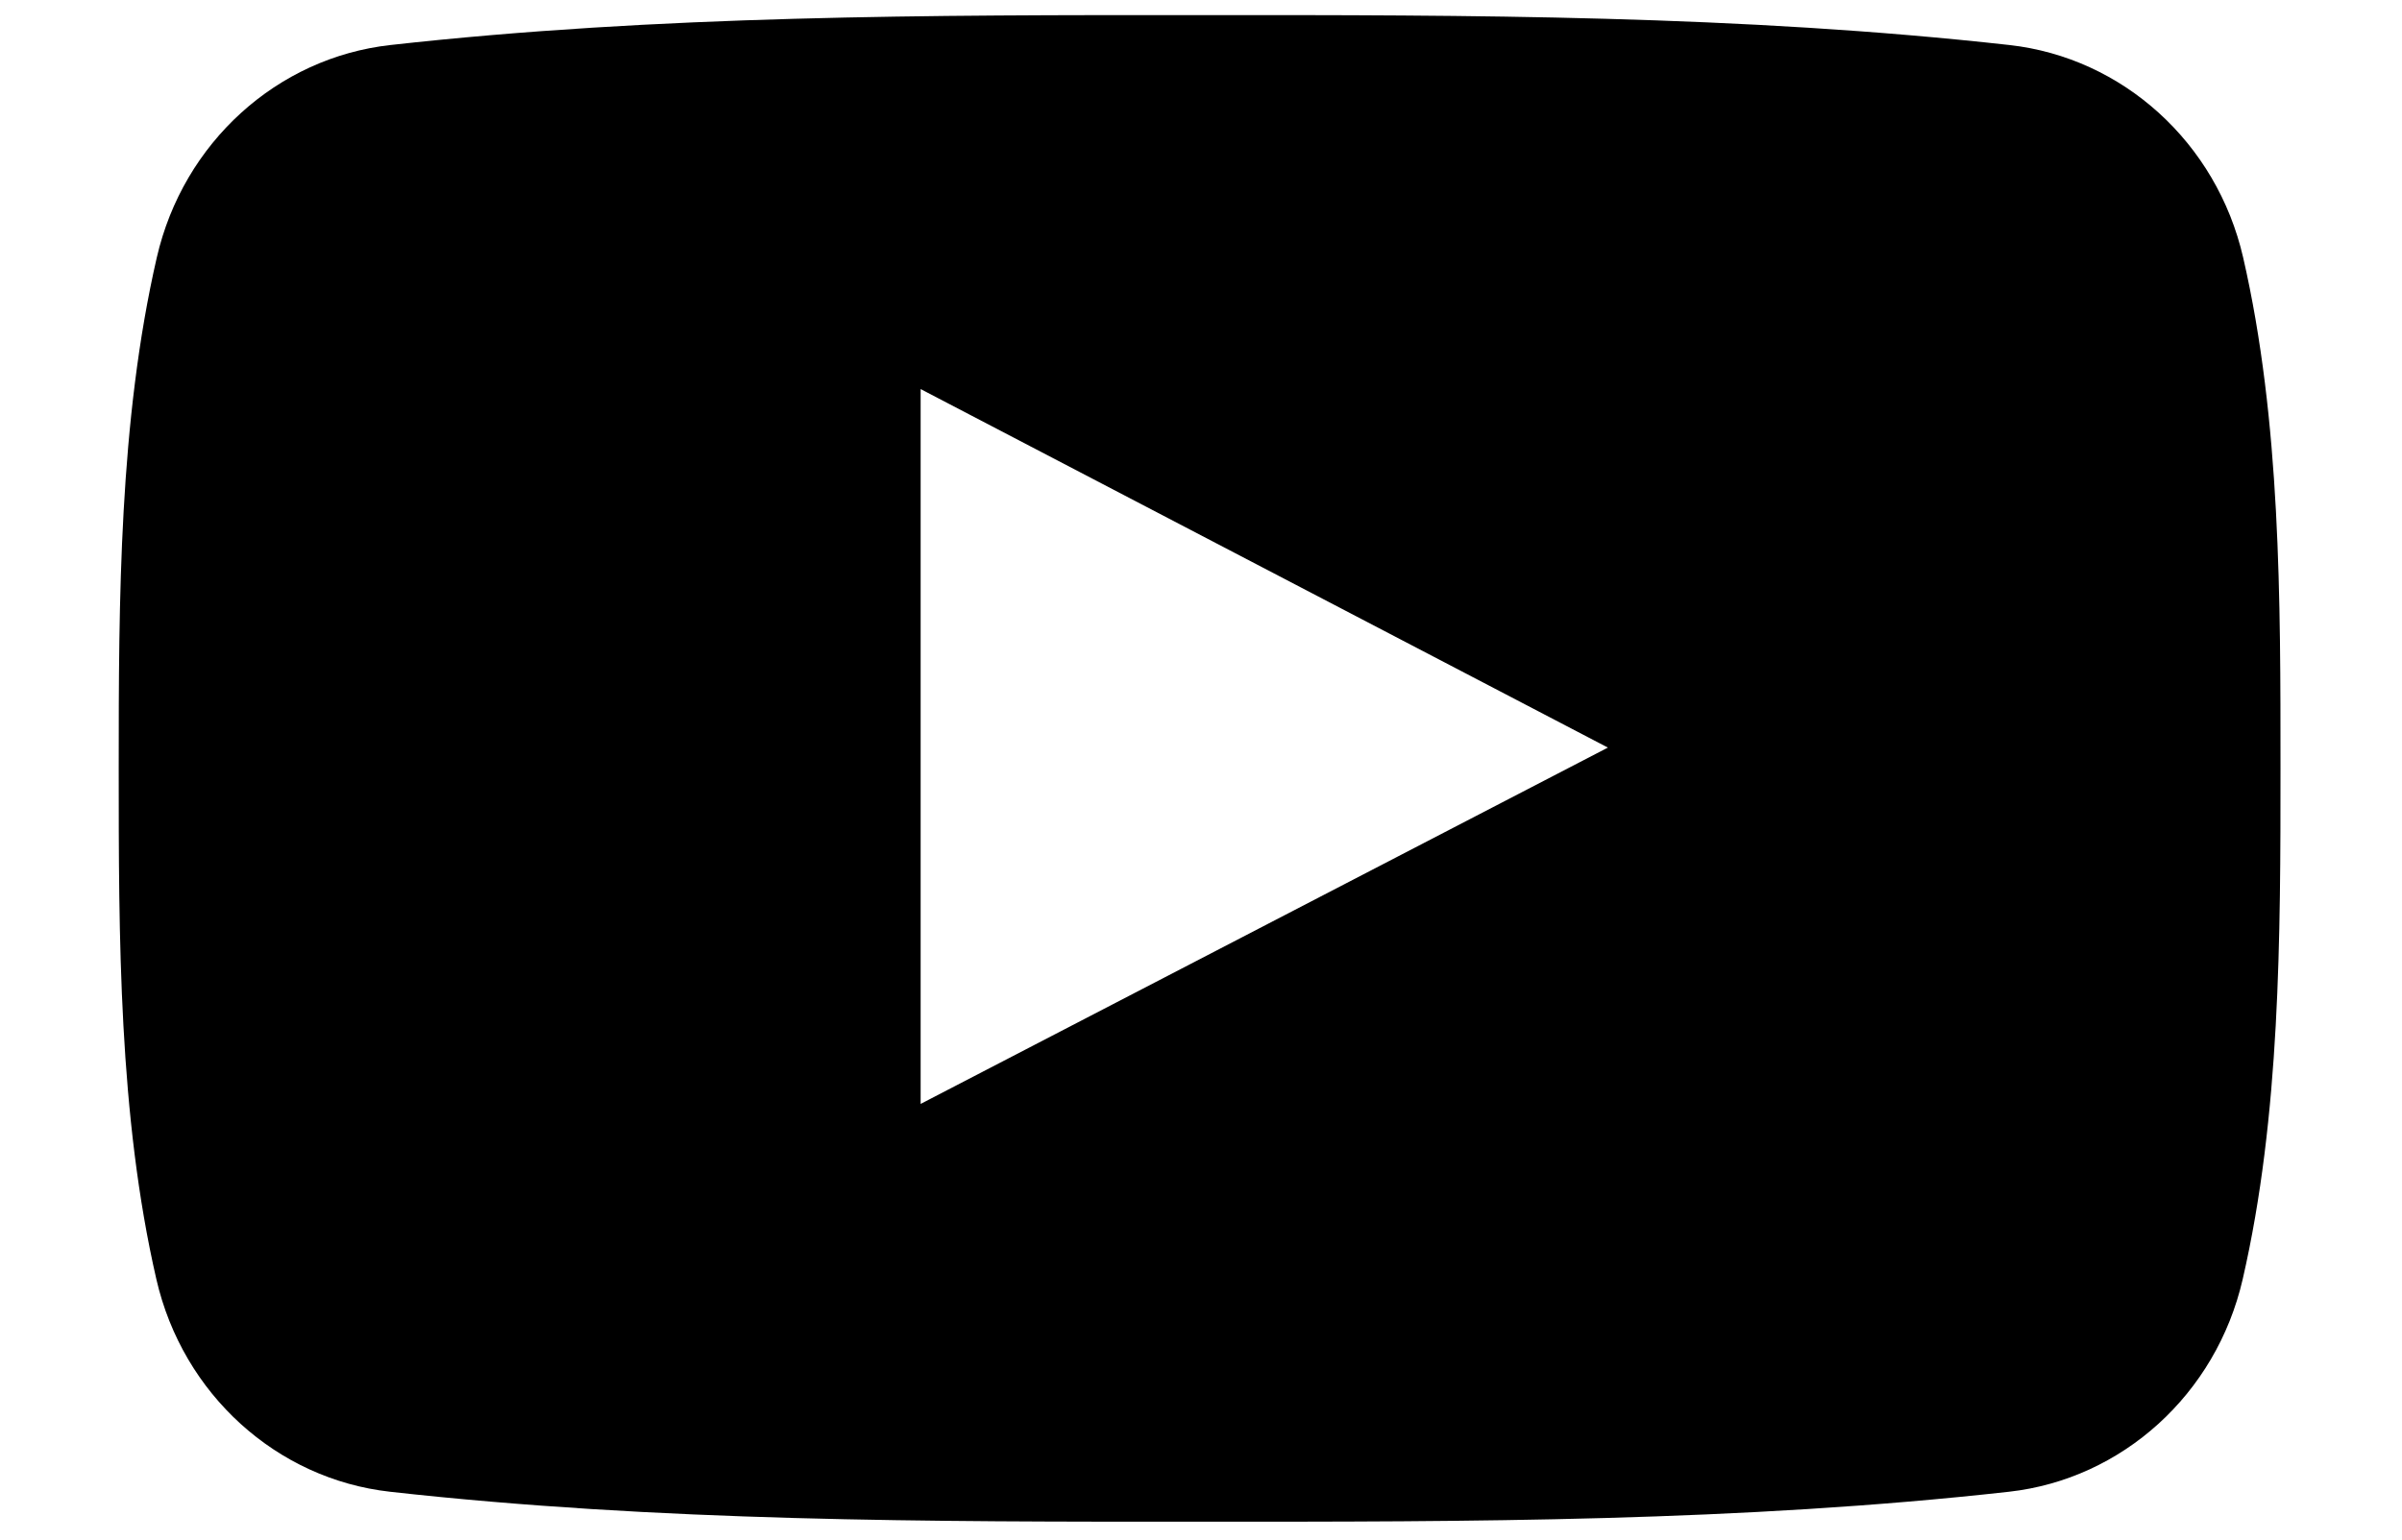
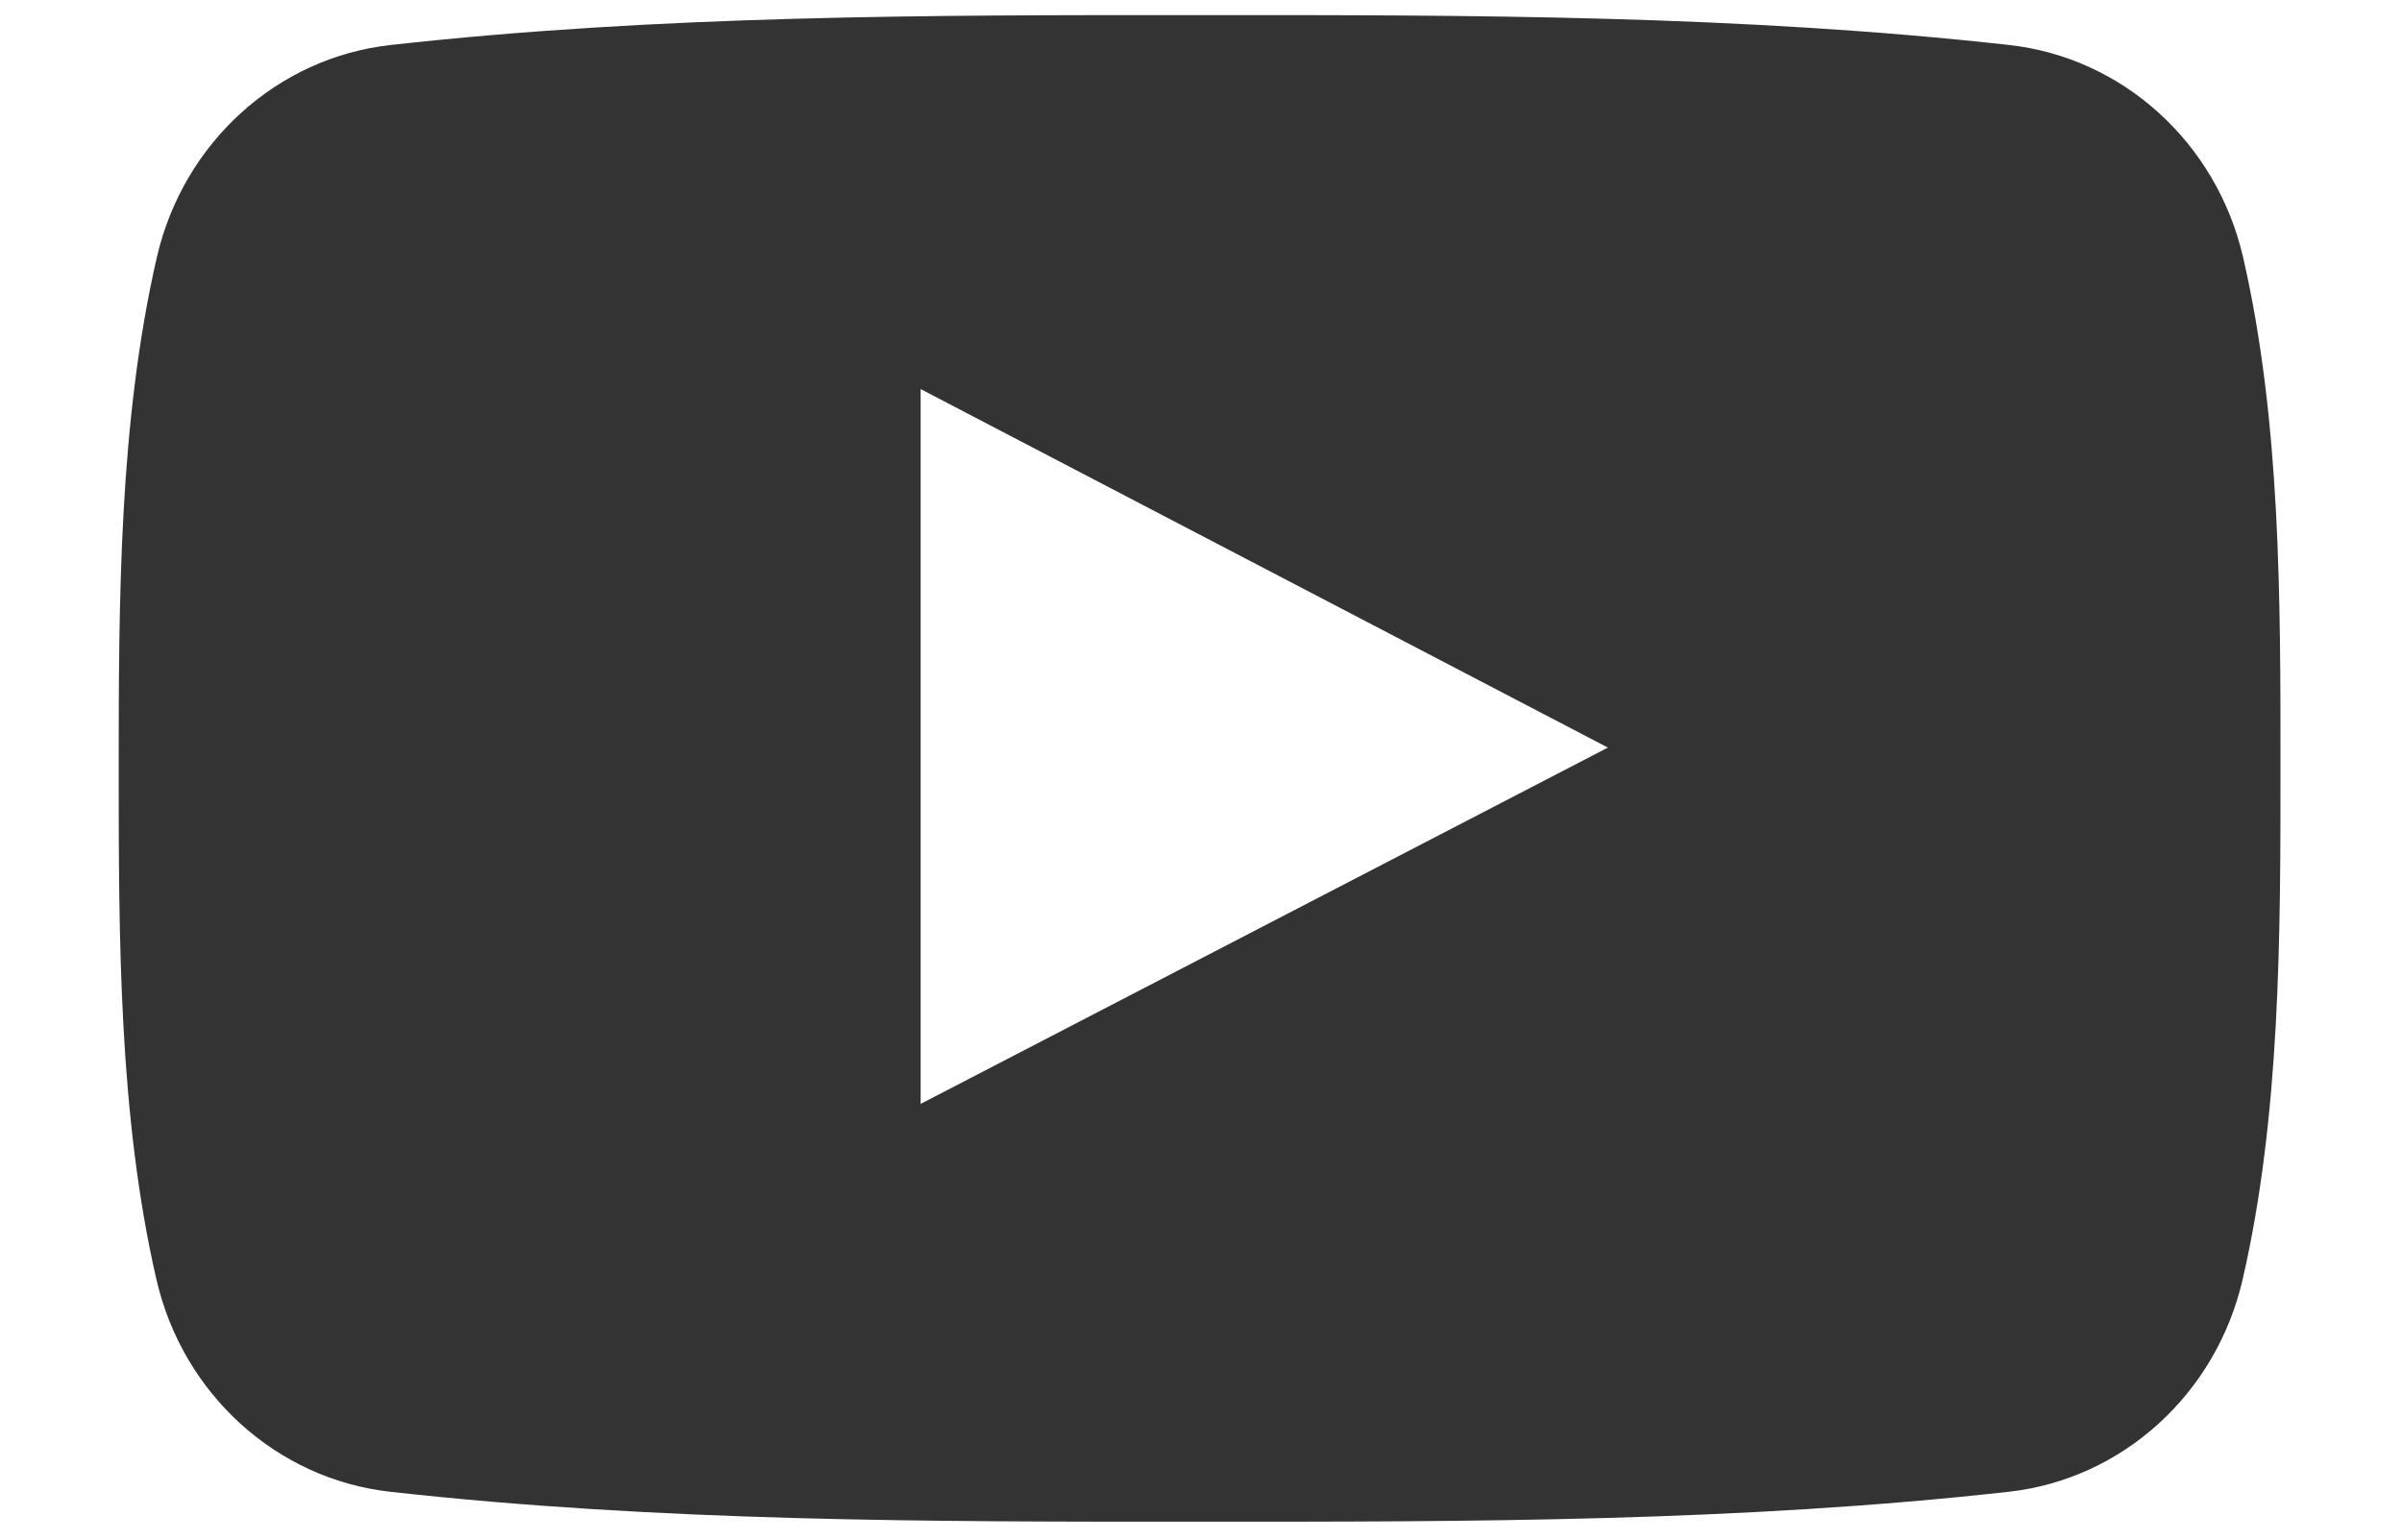
<svg xmlns="http://www.w3.org/2000/svg" width="78" height="50" viewBox="0 0 97 69">
-   <path d="M95.201,11.538 C94.015,6.386 89.801,2.585 84.728,2.018 C72.715,0.677 60.556,0.67 48.453,0.677 C36.348,0.67 24.187,0.677 12.174,2.018 C7.104,2.585 2.893,6.386 1.707,11.538 C0.019,18.875 0,26.884 0,34.438 C0,41.992 0,50 1.688,57.336 C2.872,62.487 7.084,66.288 12.157,66.856 C24.169,68.198 36.329,68.205 48.434,68.198 C60.541,68.205 72.698,68.198 84.709,66.856 C89.779,66.289 93.994,62.488 95.18,57.336 C96.869,49.999 96.875,41.991 96.875,34.438 C96.875,26.884 96.889,18.875 95.201,11.538 Z M35.936,49.474 C35.936,38.758 35.936,28.154 35.936,17.437 C46.203,22.794 56.402,28.115 66.734,33.505 C56.434,38.847 46.23,44.136 35.936,49.474 Z" />
+   <path fill="#333333" d="M95.201,11.538 C94.015,6.386 89.801,2.585 84.728,2.018 C72.715,0.677 60.556,0.67 48.453,0.677 C36.348,0.67 24.187,0.677 12.174,2.018 C7.104,2.585 2.893,6.386 1.707,11.538 C0.019,18.875 0,26.884 0,34.438 C0,41.992 0,50 1.688,57.336 C2.872,62.487 7.084,66.288 12.157,66.856 C24.169,68.198 36.329,68.205 48.434,68.198 C60.541,68.205 72.698,68.198 84.709,66.856 C89.779,66.289 93.994,62.488 95.18,57.336 C96.869,49.999 96.875,41.991 96.875,34.438 C96.875,26.884 96.889,18.875 95.201,11.538 Z M35.936,49.474 C35.936,38.758 35.936,28.154 35.936,17.437 C46.203,22.794 56.402,28.115 66.734,33.505 C56.434,38.847 46.23,44.136 35.936,49.474 Z" />
</svg>
